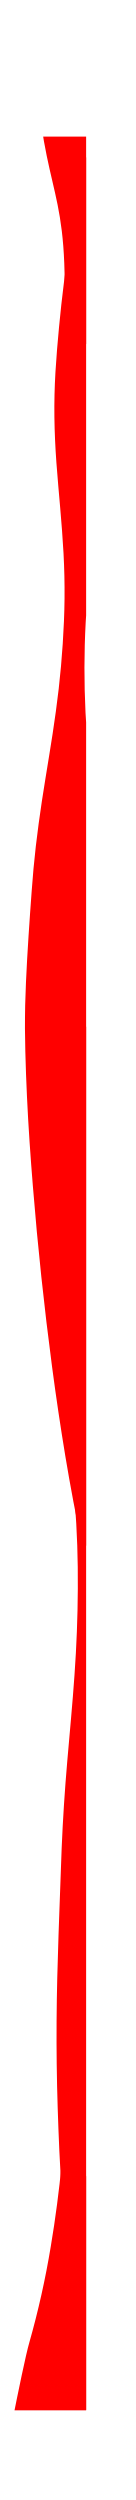
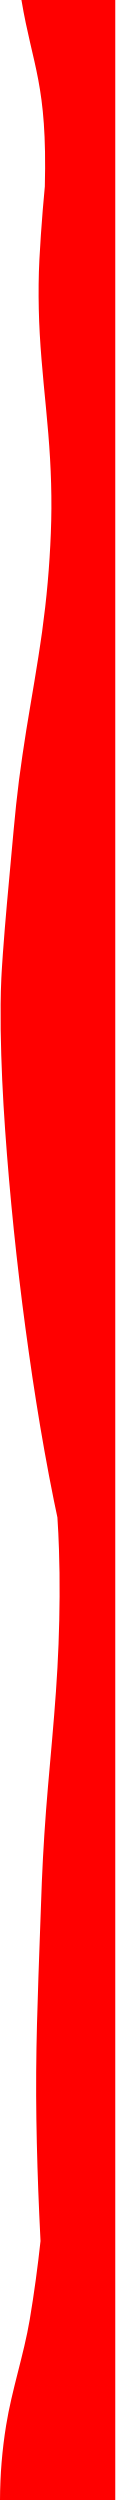
- <svg xmlns="http://www.w3.org/2000/svg" viewBox="0 0 119.32 2199.07">
-   <defs>
-     <clipPath id="a" transform="translate(-24.24 120.18)">
-       <rect width="100" height="2000" style="fill:none" />
-     </clipPath>
-   </defs>
-   <g style="clip-path:url(#a)">
-     <path d="M102.42,782.89c2.48,12.68,4.32,25.36,6.06,38l1.25,9.51,1.14,9.51c.79,6.34,1.4,12.68,2.09,19,2.62,25.36,4.5,50.71,5.91,76.07s2.24,50.71,2.69,76.07c.19,12.68.35,25.35.12,38s-.7,25.36-1.49,38c-1.51,25.35-4.34,50.71-6.85,76.07s-4.73,50.71-5.56,76.07c-.44,12.67-.58,25.35-.5,38s.35,25.36.84,38c.94,25.35,2.91,50.71,5.12,76.06s4.61,50.72,6.22,76.07c.41,6.34.81,12.68,1.12,19s.65,12.68.9,19l1.38,38c.91,25.36,1.85,50.72,2.5,76.07s.87,50.72.49,76.07-1.19,50.72-2.31,76.07c-.56,12.68-1.28,25.36-2,38l-1.17,19-.61,9.51-.69,9.51c-1.82,25.36-4,50.71-6.68,76.07s-5.75,50.71-10,76.07H97.58c-4.26-25.36-7.28-50.71-10-76.07s-4.86-50.71-6.68-76.07l-.69-9.51-.61-9.51-1.17-19c-.68-12.68-1.4-25.36-2-38-1.12-25.35-2-50.71-2.31-76.07s-.12-50.71.49-76.07,1.59-50.71,2.5-76.07l1.38-38q.38-9.51.9-19c.31-6.34.71-12.68,1.12-19,1.61-25.35,4-50.71,6.22-76.07s4.18-50.71,5.12-76.06q.74-19,.84-38c.08-12.68-.06-25.36-.5-38-.83-25.36-3-50.72-5.56-76.07s-5.34-50.72-6.85-76.07q-1.19-19-1.49-38c-.23-12.68-.07-25.35.12-38,.45-25.36,1.3-50.71,2.69-76.07S84.42,884.32,87,859c.69-6.34,1.3-12.68,2.09-19l1.14-9.51,1.25-9.51c1.74-12.67,3.58-25.35,6.06-38Z" transform="translate(-24.24 120.18)" style="fill:red" />
-     <path d="M119.5-28.61c2.7,13.42,4.46,26.79,6.09,40.14s2.76,26.67,3.7,40c1.9,26.61,2.77,53.14,2.89,79.62q.09,19.88-.38,39.69c-.32,13.22-.75,26.43-1.46,39.63s-2,26.35-3.59,39.49-3.76,26.26-6.16,39.36-5,26.19-7.62,39.29c-1.26,6.55-2.56,13.1-3.71,19.66s-2.35,13.11-3.35,19.68c-2,13.13-3.69,26.28-4.87,39.46S99.18,433.75,98.81,447a783.78,783.78,0,0,0,1.88,79.44c1.81,26.52,4.6,53,6.34,79.49,1,13.22,1.61,26.43,2.14,39.61.25,6.59.4,13.18.58,19.76l.56,19.74c.17,6.58.44,13.13.66,19.7l.34,9.84.41,9.81c.43,13.1,1.1,26.12,1.61,39.09.29,6.46.58,12.89.81,19.37s.52,13,.75,19.56c.55,13.13.91,26.25,1.31,39.44s.61,26.36.81,39.56.31,26.41.33,39.63c.19,52.87-.55,105.83-2.61,158.87q-.77,19.89-1.83,39.79l-1.11,19.91-1.28,19.92L109,1179.43c-.56,6.64-1,13.28-1.67,19.93-1.18,13.3-2.49,26.61-4.19,39.93l-6.36.31c-3-13.09-5.61-26.21-8.07-39.33-1.27-6.56-2.4-13.13-3.59-19.69l-3.38-19.7q-6.51-39.42-11.72-78.92Q59.58,1003,53.2,923.74c-2.16-26.43-4-52.86-5.24-79.39-.64-13.24-1.1-26.57-1.45-39.87-.13-6.7-.26-13.4-.32-20.11s.11-13.54.19-20.3c.7-27,2.45-53.64,4.27-80.25,1-13.29,1.83-26.58,3.05-39.83s2.75-26.49,4.55-39.71c3.51-26.43,8.27-52.77,12.29-79.11,2-13.17,3.85-26.34,5.35-39.53s2.68-26.37,3.54-39.58,1.46-26.43,1.58-39.67-.18-26.51-.89-39.8S78.33,340,77.2,326.68,74.82,300,73.85,286.73s-1.58-26.6-1.76-39.87.15-26.51.92-39.73,1.93-26.41,3.16-39.6,2.69-26.36,4.34-39.52c3.31-26.32,7.42-52.59,12.65-78.78q3.9-19.65,8.73-39.23c3.33-13,6.81-26.07,11.26-39Z" transform="translate(-24.24 120.18)" style="fill:red" />
-     <path d="M56.49-46.5C65.84,64.3,89,45,78.44,199.38c-2.75,40.34,65.12-98.54,65.12-98.54l-20.09-221S54.4-71.31,56.49-46.5Z" transform="translate(-24.24 120.18)" style="fill:red" />
-     <path d="M84.52,1663.63s1.37,91.58-15.64,192.38A765.18,765.18,0,0,1,50,1940.47c-6.1,21.12-25.76,125-25.76,125l109.4,13.4Z" transform="translate(-24.24 120.18)" style="fill:red" />
-   </g>
+ <svg xmlns="http://www.w3.org/2000/svg" viewBox="0 0 92.21 2000">
+   <path d="M92.21,0H17.15c8.94,53.32,20.76,67.39,18.72,149.16Q35,158.59,34.2,168c-1.07,13.19-2,26.39-2.68,39.6s-.77,26.45-.49,39.7,1.07,26.53,2.15,39.82,2.39,26.59,3.67,39.89,2.43,26.59,3.19,39.87,1.15,26.53,1.08,39.76-.64,26.45-1.47,39.66-2,26.38-3.51,39.56q-1.14,9.87-2.49,19.75c-1,6.57-1.86,13.15-2.93,19.73-4.07,26.3-9,52.56-12.77,78.88Q15,624,12.9,643.78c-1.39,13.18-2.52,26.38-3.76,39.57-2.4,26.41-4.92,52.79-6.82,79.27l-.67,9.93-.31,5c-.1,1.66-.21,3.28-.27,5.08-.13,3.49-.33,7-.39,10.5L.5,803.4C.37,817,.57,830.51,1,843.91c.81,26.8,2.49,53.37,4.58,79.9q6.3,79.56,17.52,158.47Q25.86,1102,29,1121.73l3.21,19.7,3.42,19.69,3.62,19.67c1.29,6.55,2.5,13.1,3.86,19.65q1.38,6.76,2.82,13.53c.53,8.45,1,16.89,1.24,25.34.44,12.67.58,25.35.5,38s-.35,25.36-.84,38c-.94,25.35-2.91,50.71-5.12,76.06s-4.61,50.72-6.22,76.07c-.41,6.34-.81,12.68-1.12,19s-.65,12.68-.9,19l-1.38,38c-.91,25.36-1.85,50.72-2.51,76.07s-.86,50.72-.48,76.07,1.19,50.72,2.31,76.07q.46,10.59,1,21.18c-2.16,20-5,41.32-8.64,63-4.73,28-14.29,56-18.87,84.46A380.74,380.74,0,0,0,0,2000H92.21V0Z" style="fill:red" />
</svg>
